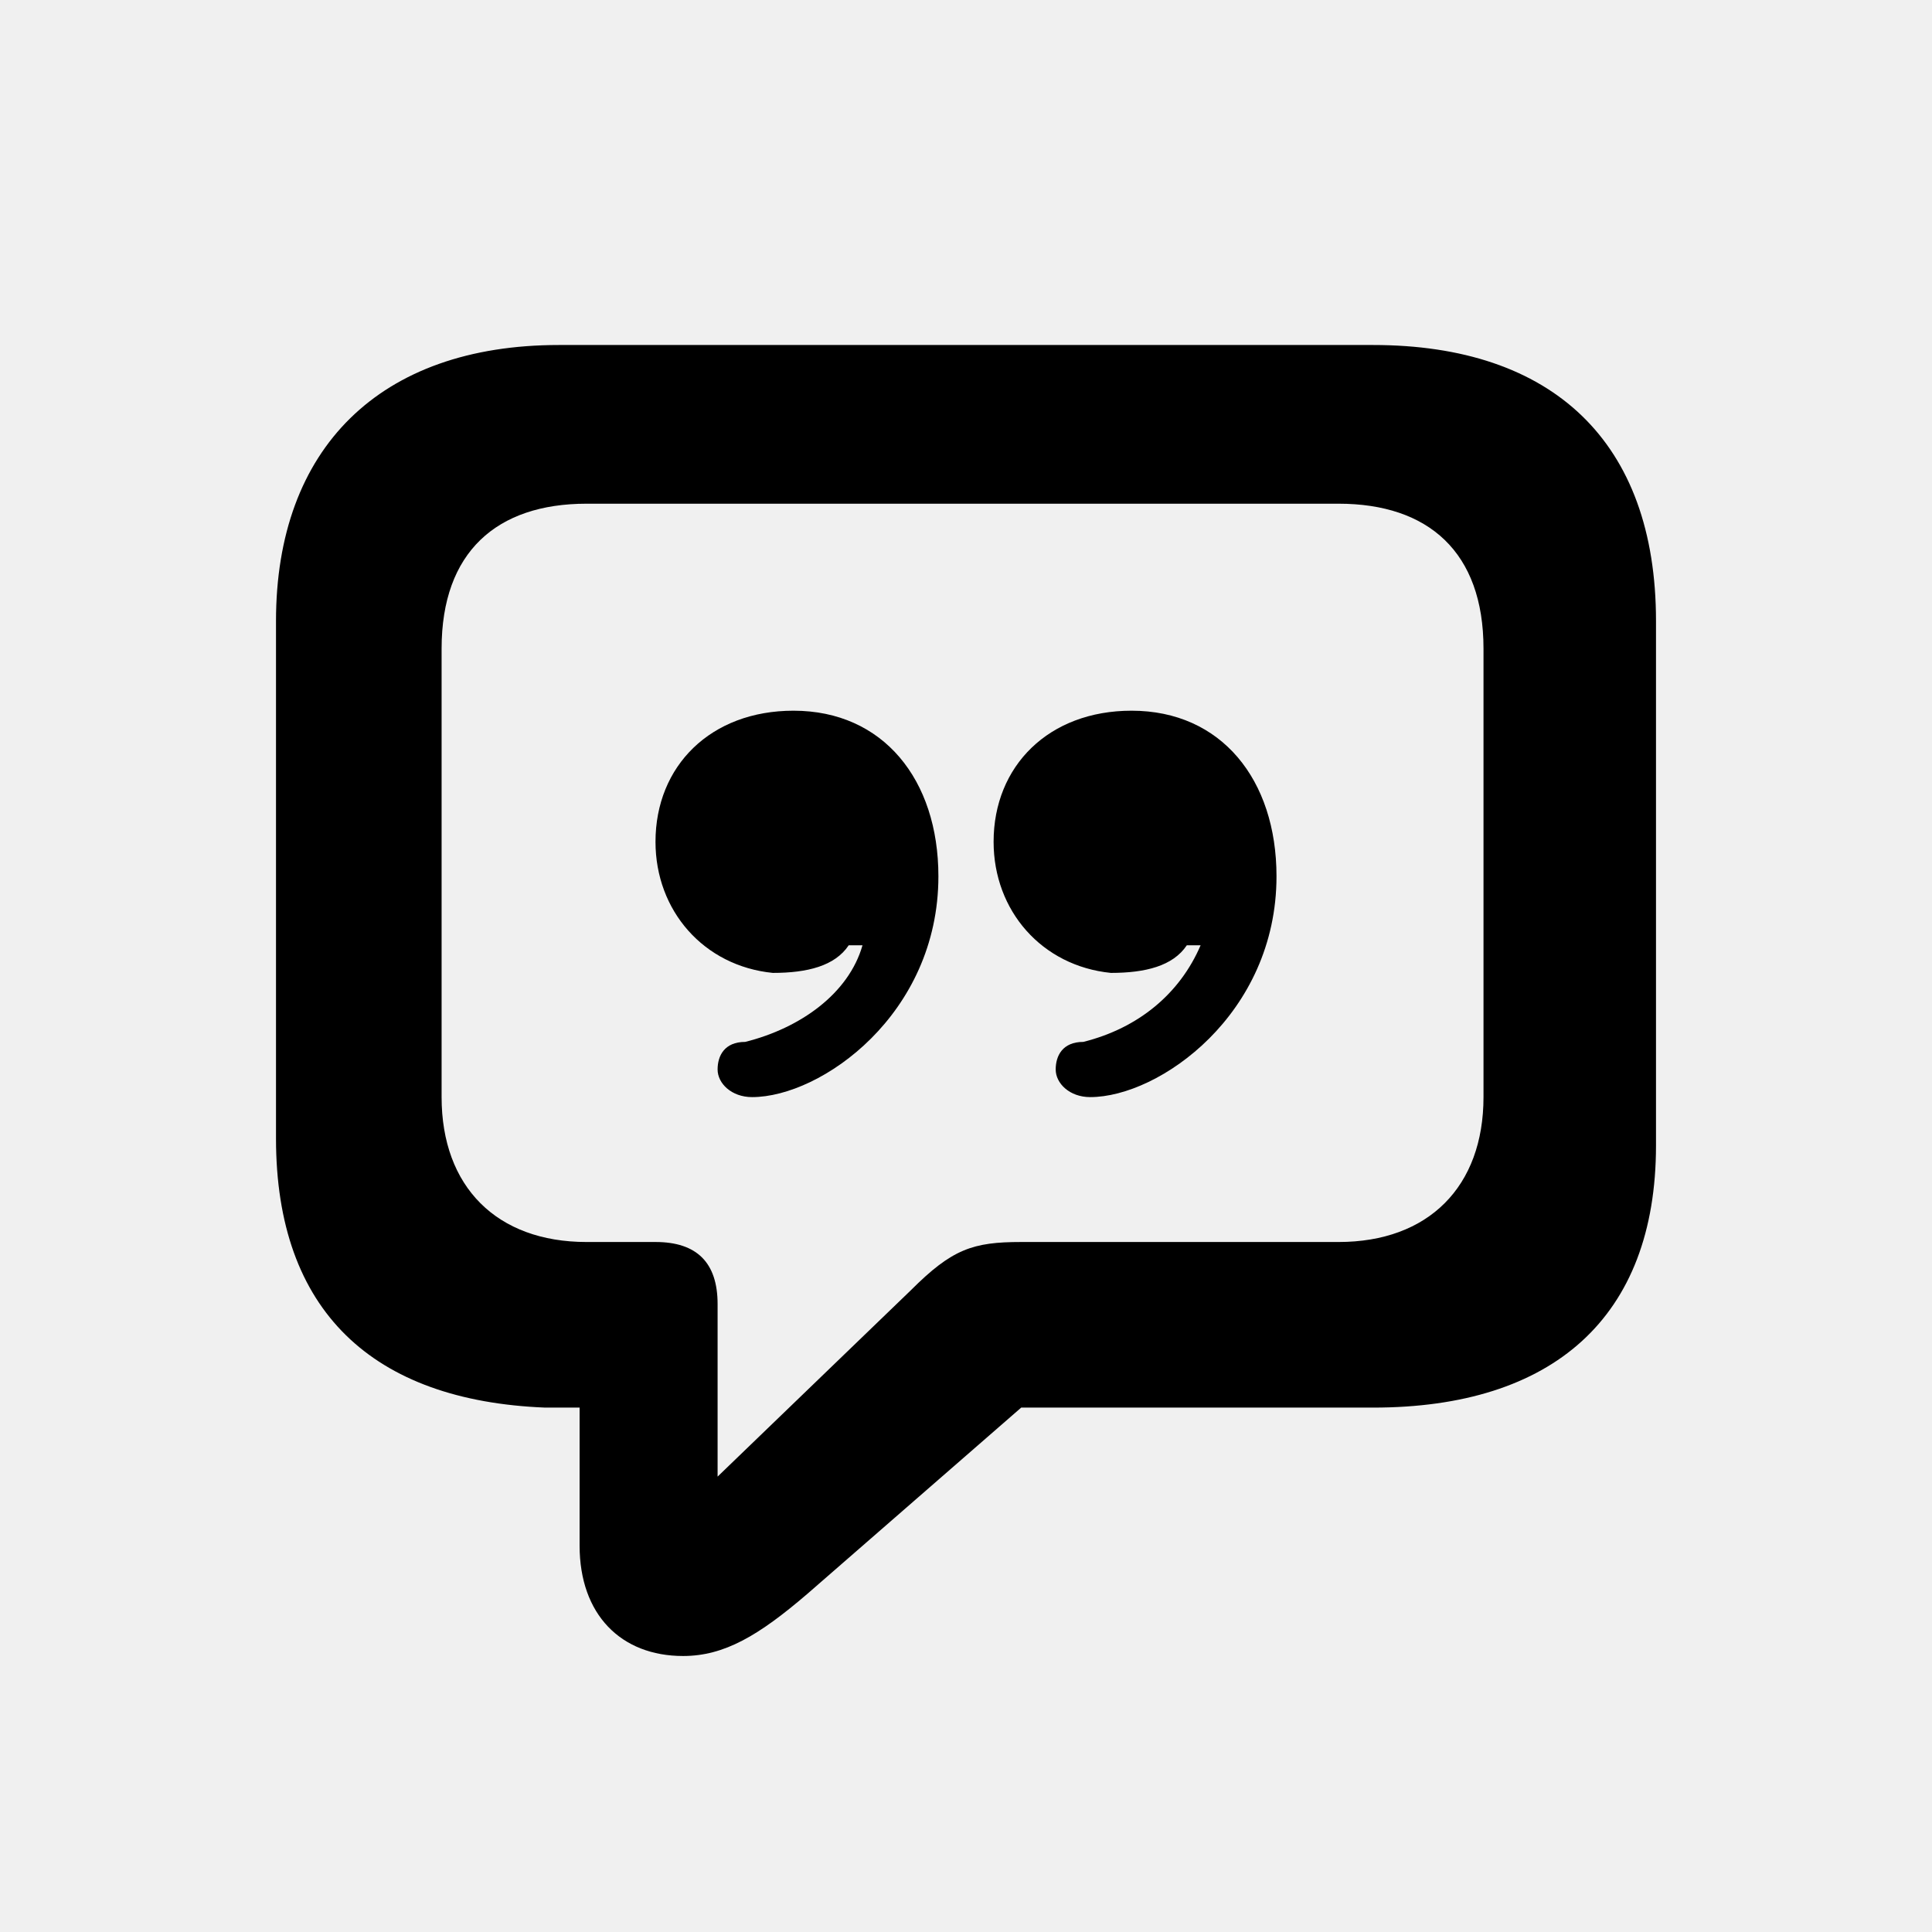
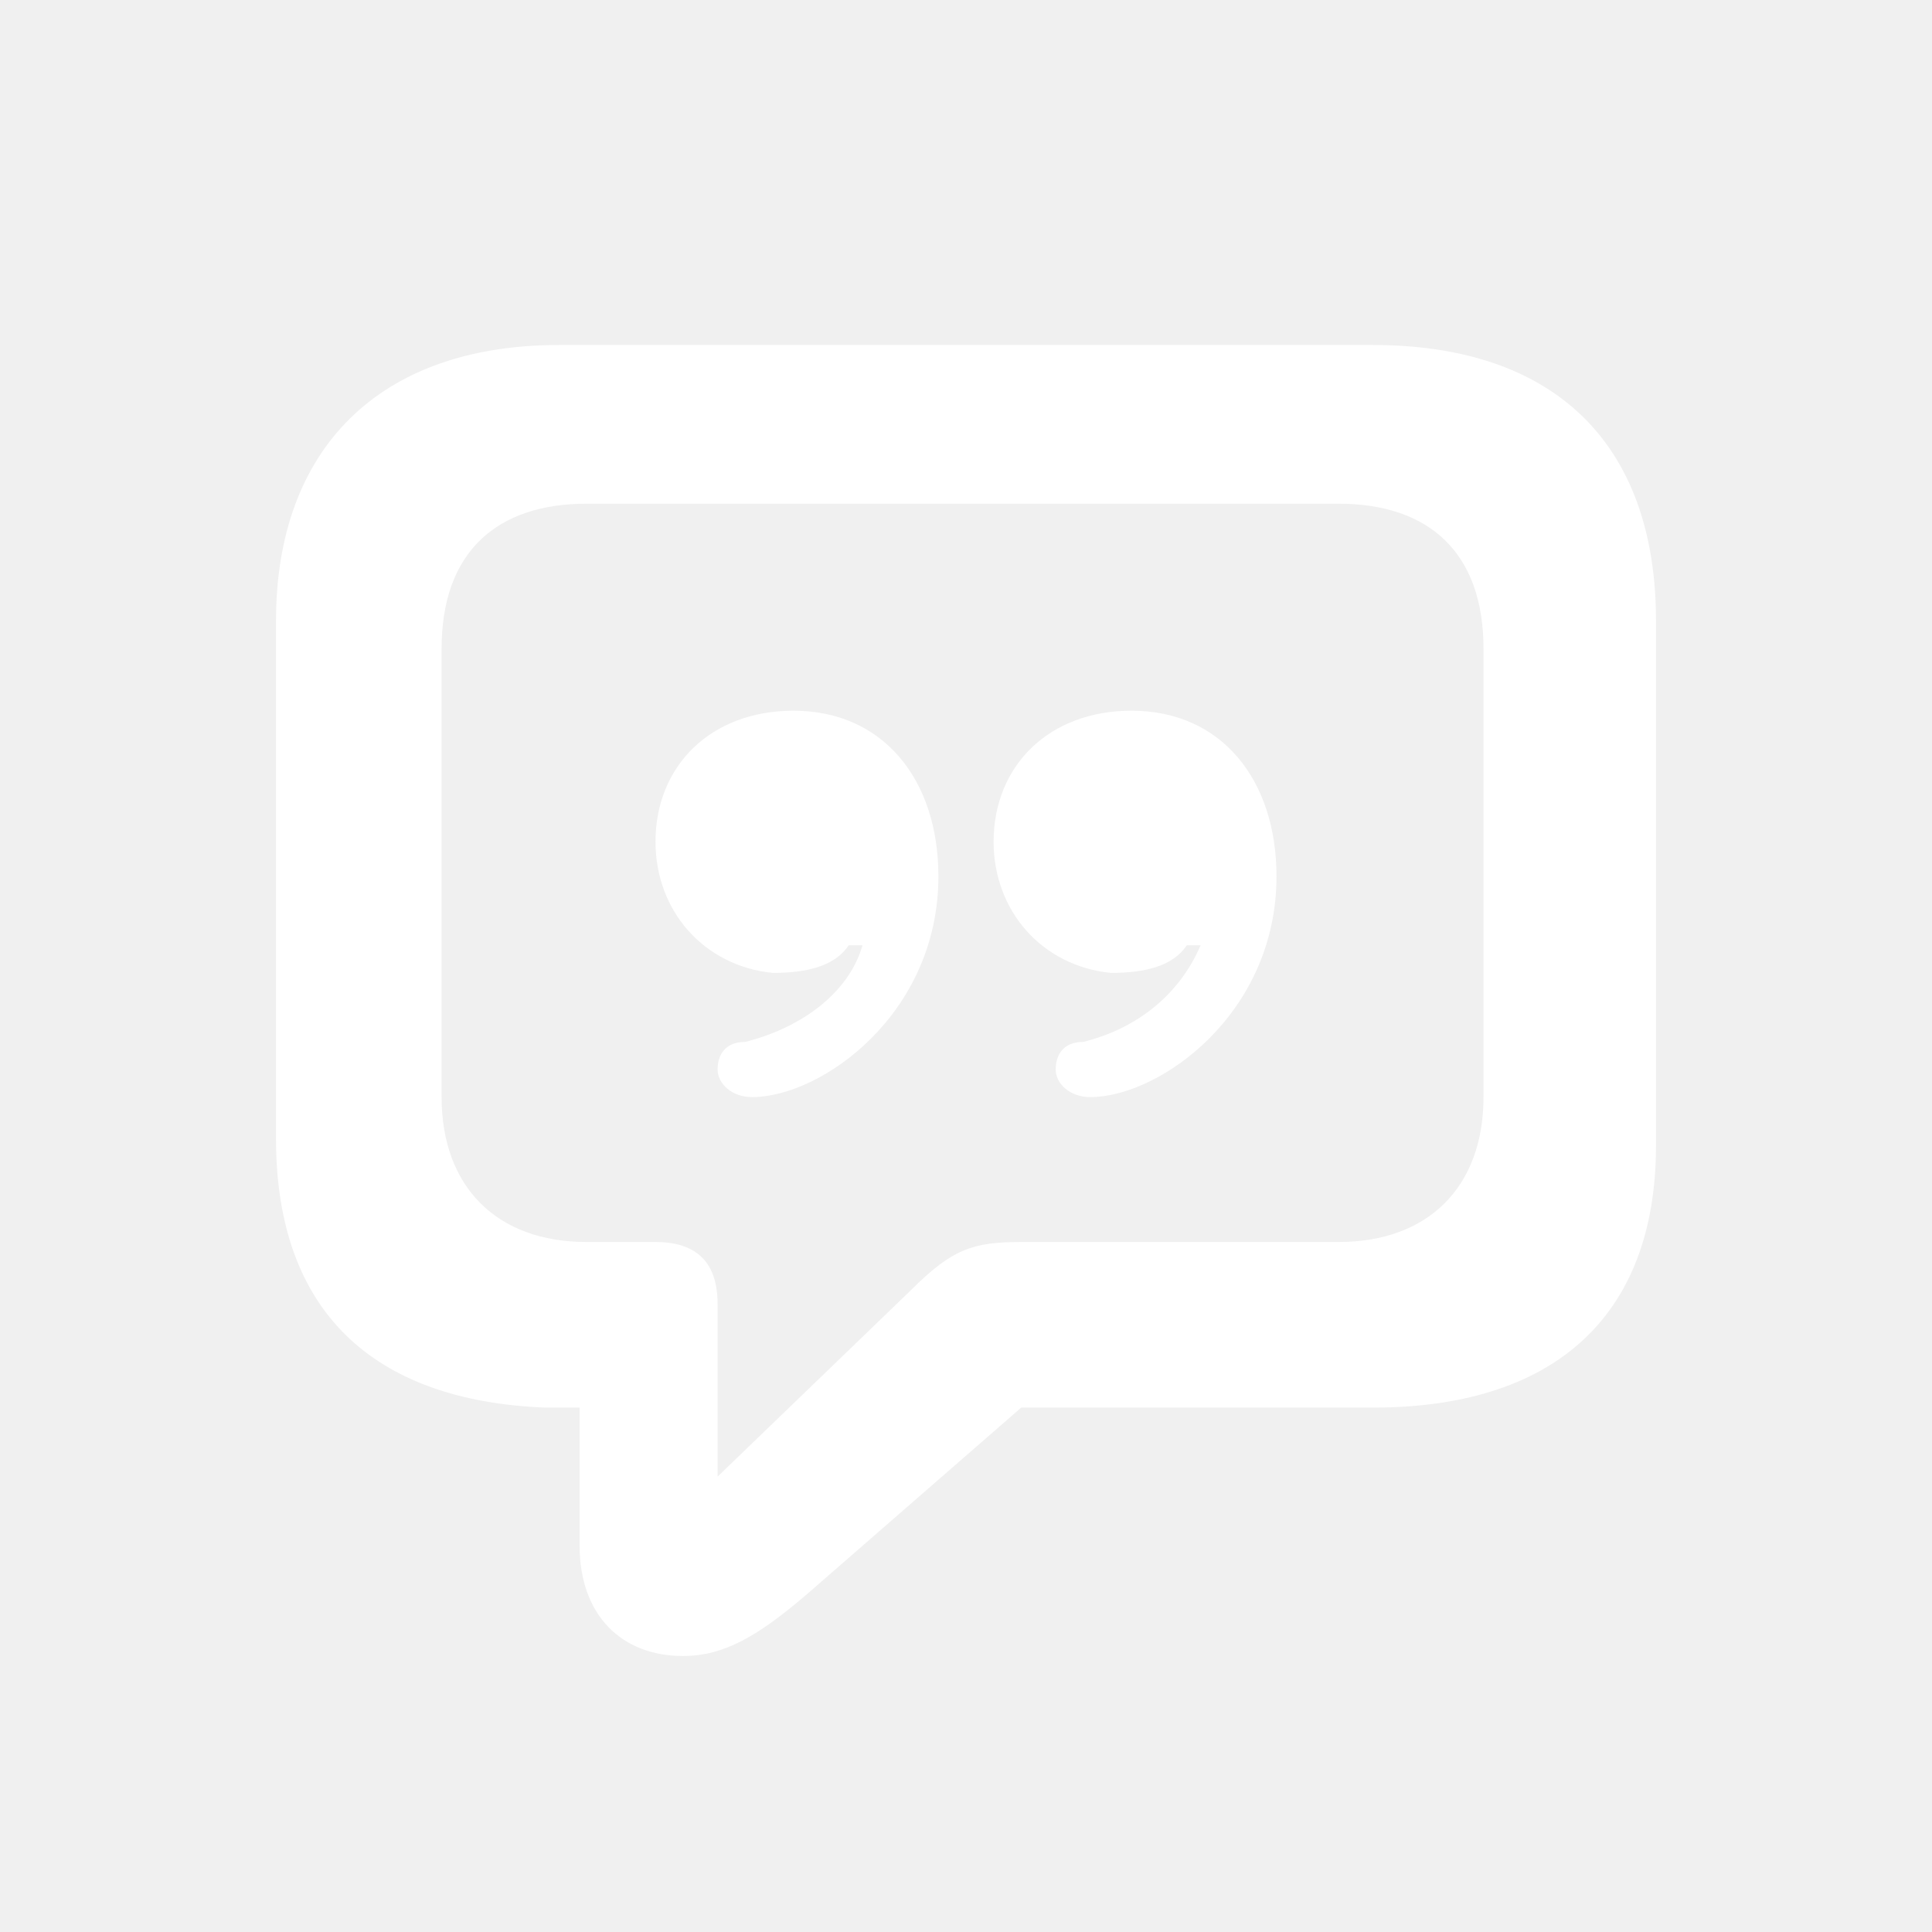
<svg xmlns="http://www.w3.org/2000/svg" id="vector" width="28" height="28" viewBox="0 0 28 28">
-   <path fill="#000000" d="M14.4,12.2c0,-1.1 0.8,-1.9 2,-1.9c1.3,0 2.1,1 2.1,2.4c0,2 -1.7,3.2 -2.7,3.2c-0.3,0 -0.5,-0.2 -0.5,-0.4c0,-0.2 0.1,-0.4 0.4,-0.4c0.8,-0.2 1.4,-0.7 1.7,-1.4h-0.2c-0.2,0.3 -0.6,0.4 -1.1,0.4C15.1,14 14.4,13.2 14.4,12.2zM9.5,12.2c0,-1.1 0.8,-1.9 2,-1.9c1.3,0 2.1,1 2.1,2.4c0,2 -1.7,3.2 -2.7,3.2c-0.3,0 -0.5,-0.2 -0.5,-0.4c0,-0.2 0.1,-0.4 0.4,-0.4c0.8,-0.2 1.5,-0.7 1.7,-1.4h-0.2c-0.2,0.3 -0.6,0.4 -1.1,0.4C10.2,14 9.5,13.2 9.5,12.2zM10.4,21.4l2.8,-2.7c0.6,-0.6 0.9,-0.7 1.6,-0.7h4.6c1.3,0 2.1,-0.8 2.1,-2.1V9.4c0,-1.4 -0.8,-2.1 -2.1,-2.1H8.5C7.2,7.3 6.4,8 6.4,9.4v6.5c0,1.3 0.8,2.1 2.1,2.1h1c0.6,0 0.9,0.3 0.9,0.9V21.4zM9.9,24c-0.9,0 -1.5,-0.6 -1.5,-1.6v-2H7.9C5.4,20.3 4,19 4,16.5V9c0,-2.5 1.5,-4 4.1,-4h11.8C22.5,5 24,6.4 24,9v7.6c0,2.5 -1.5,3.8 -4.1,3.8h-5.1l-3.1,2.7C11,23.7 10.5,24 9.9,24z" id="path_0" />
+   <path fill="#FFFFFF" d="M14.4,12.2c0,-1.1 0.8,-1.9 2,-1.9c1.3,0 2.1,1 2.1,2.4c0,2 -1.7,3.2 -2.7,3.2c-0.3,0 -0.5,-0.2 -0.5,-0.4c0,-0.2 0.1,-0.4 0.4,-0.4c0.8,-0.2 1.4,-0.7 1.7,-1.4h-0.2c-0.2,0.3 -0.6,0.4 -1.1,0.4C15.1,14 14.4,13.2 14.4,12.2zM9.5,12.2c0,-1.1 0.8,-1.9 2,-1.9c1.3,0 2.1,1 2.1,2.4c0,2 -1.7,3.2 -2.7,3.2c-0.3,0 -0.5,-0.2 -0.5,-0.4c0,-0.2 0.1,-0.4 0.4,-0.4c0.8,-0.2 1.5,-0.7 1.7,-1.4h-0.2c-0.2,0.3 -0.6,0.4 -1.1,0.4C10.2,14 9.5,13.2 9.5,12.2zM10.4,21.4l2.8,-2.7c0.6,-0.6 0.9,-0.7 1.6,-0.7h4.6c1.3,0 2.1,-0.8 2.1,-2.1V9.4c0,-1.4 -0.8,-2.1 -2.1,-2.1H8.5C7.2,7.3 6.4,8 6.4,9.4v6.5c0,1.3 0.8,2.1 2.1,2.1h1c0.6,0 0.9,0.3 0.9,0.9V21.4zM9.9,24c-0.9,0 -1.5,-0.6 -1.5,-1.6v-2H7.9C5.4,20.3 4,19 4,16.5V9c0,-2.5 1.5,-4 4.1,-4h11.8C22.5,5 24,6.4 24,9v7.6c0,2.5 -1.5,3.8 -4.1,3.8h-5.1l-3.1,2.7C11,23.7 10.5,24 9.9,24z" id="path_0" />
</svg>
